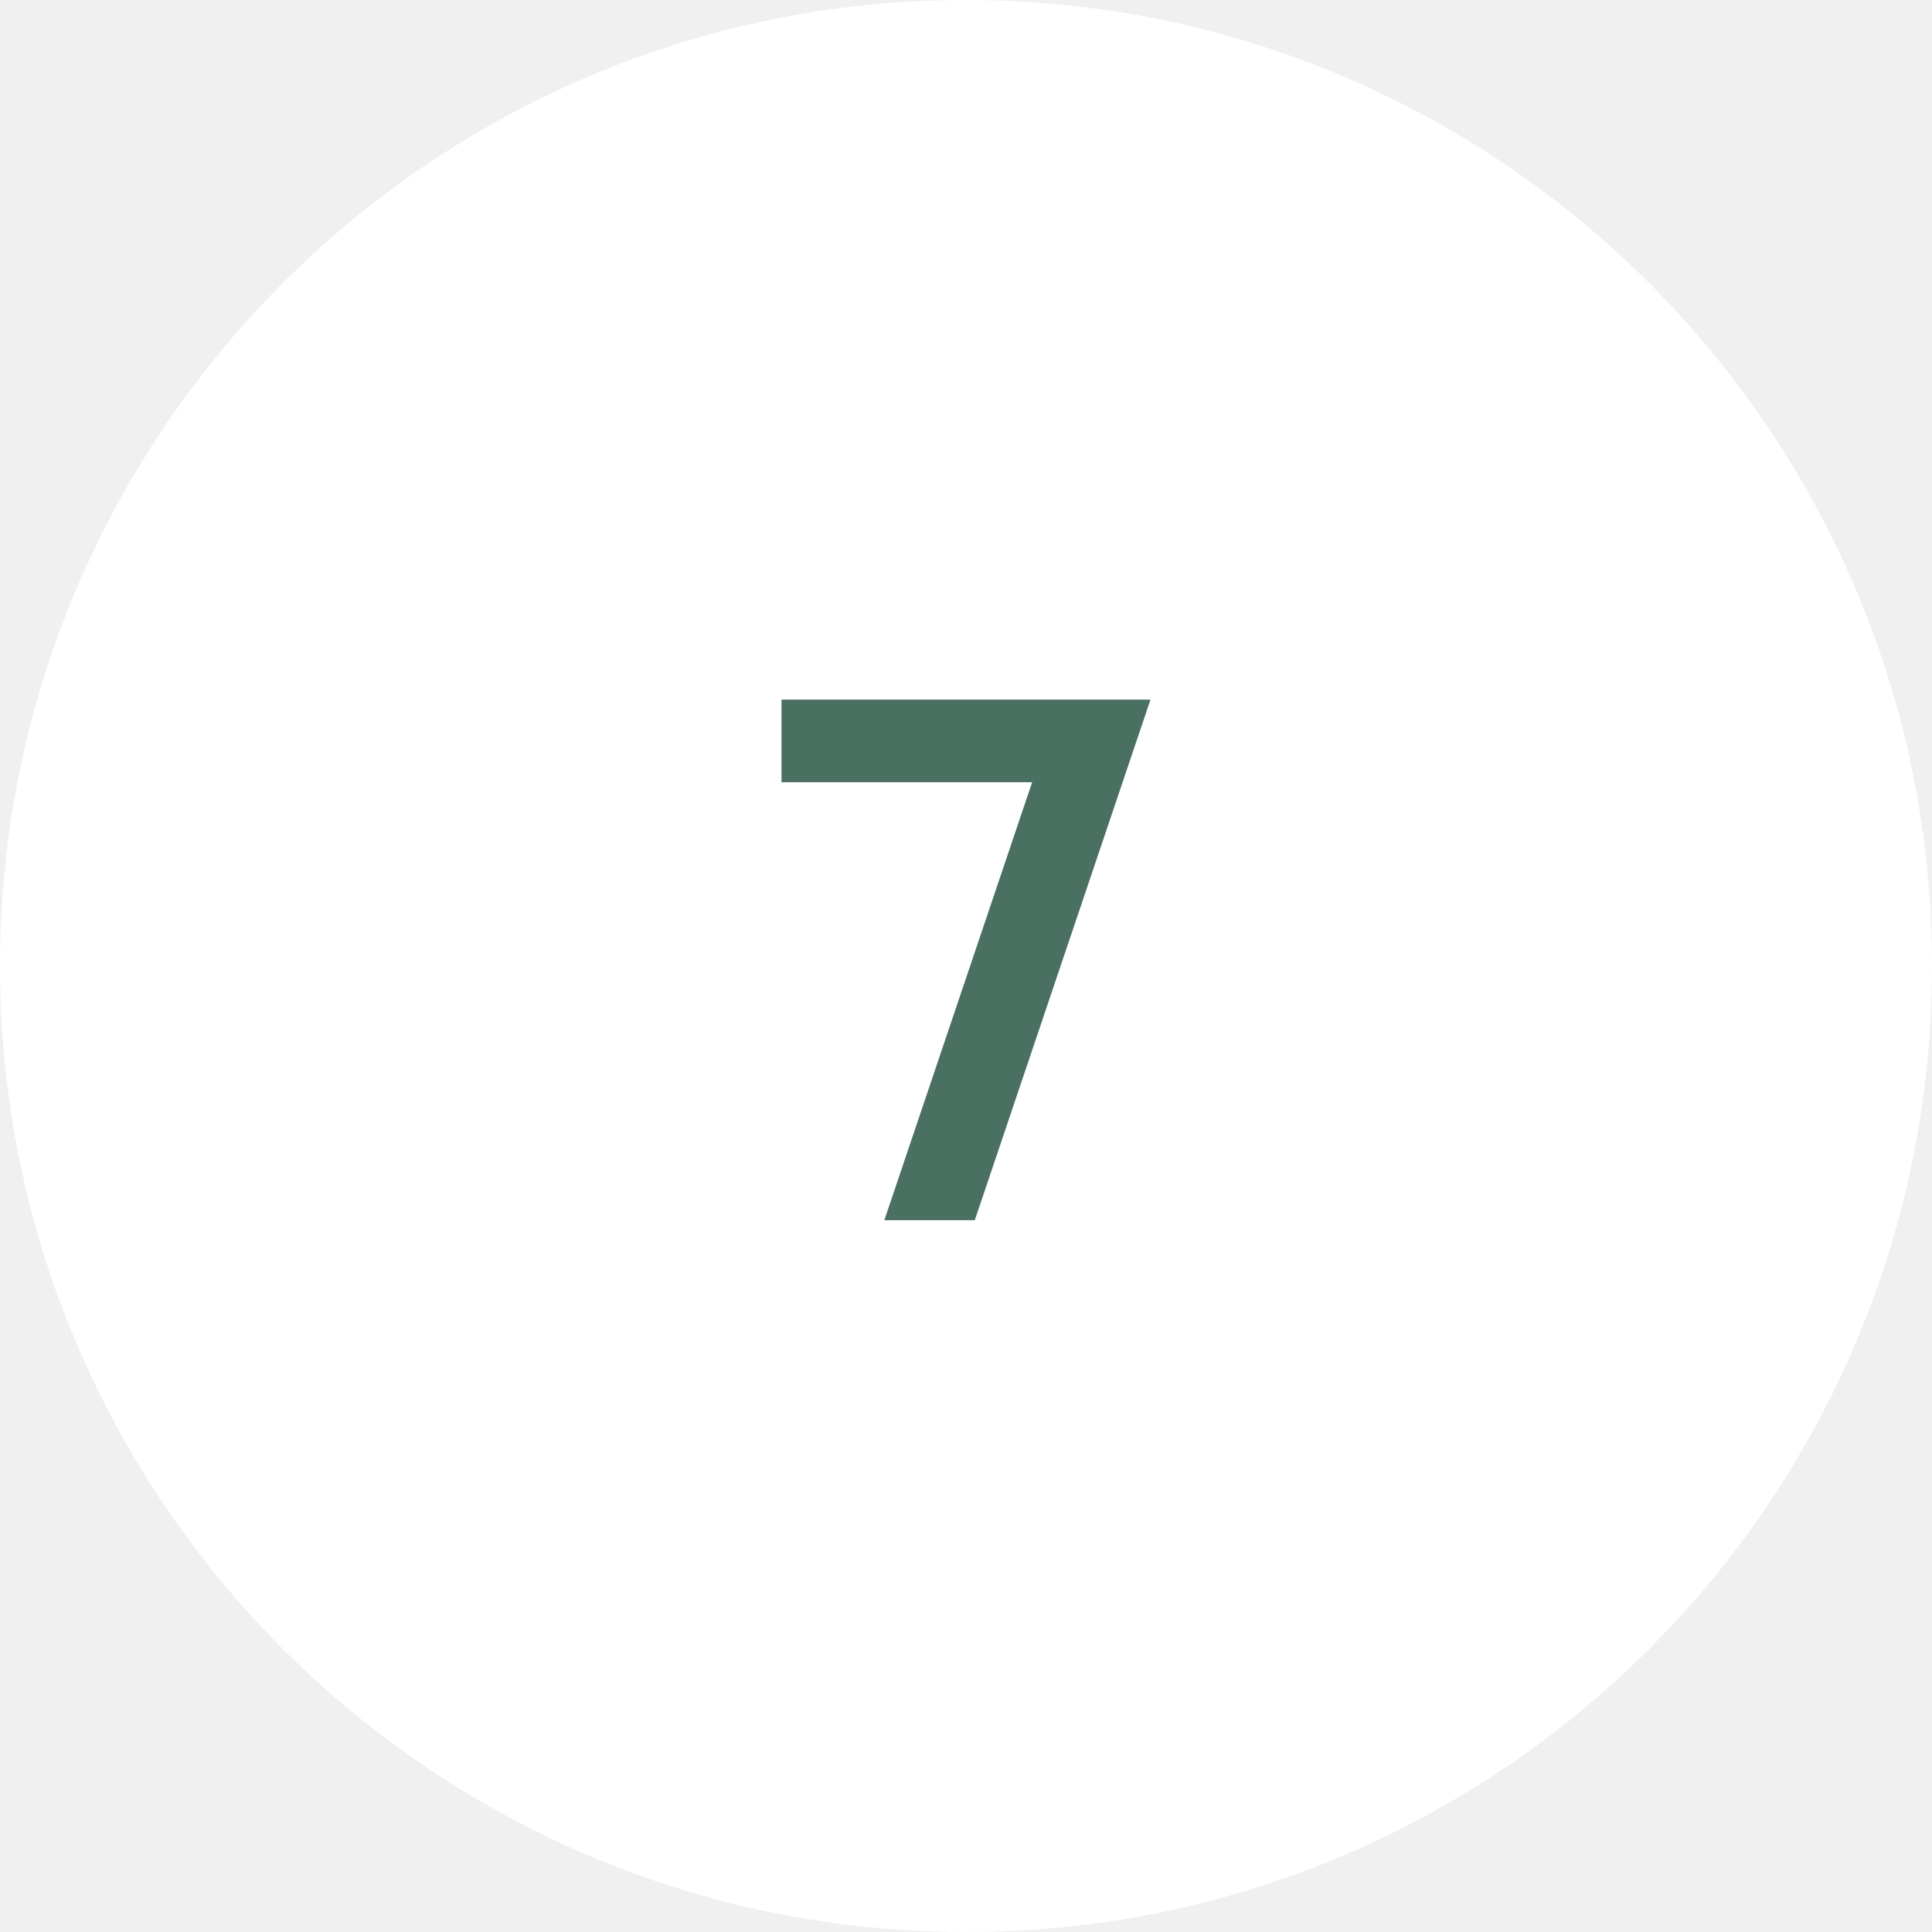
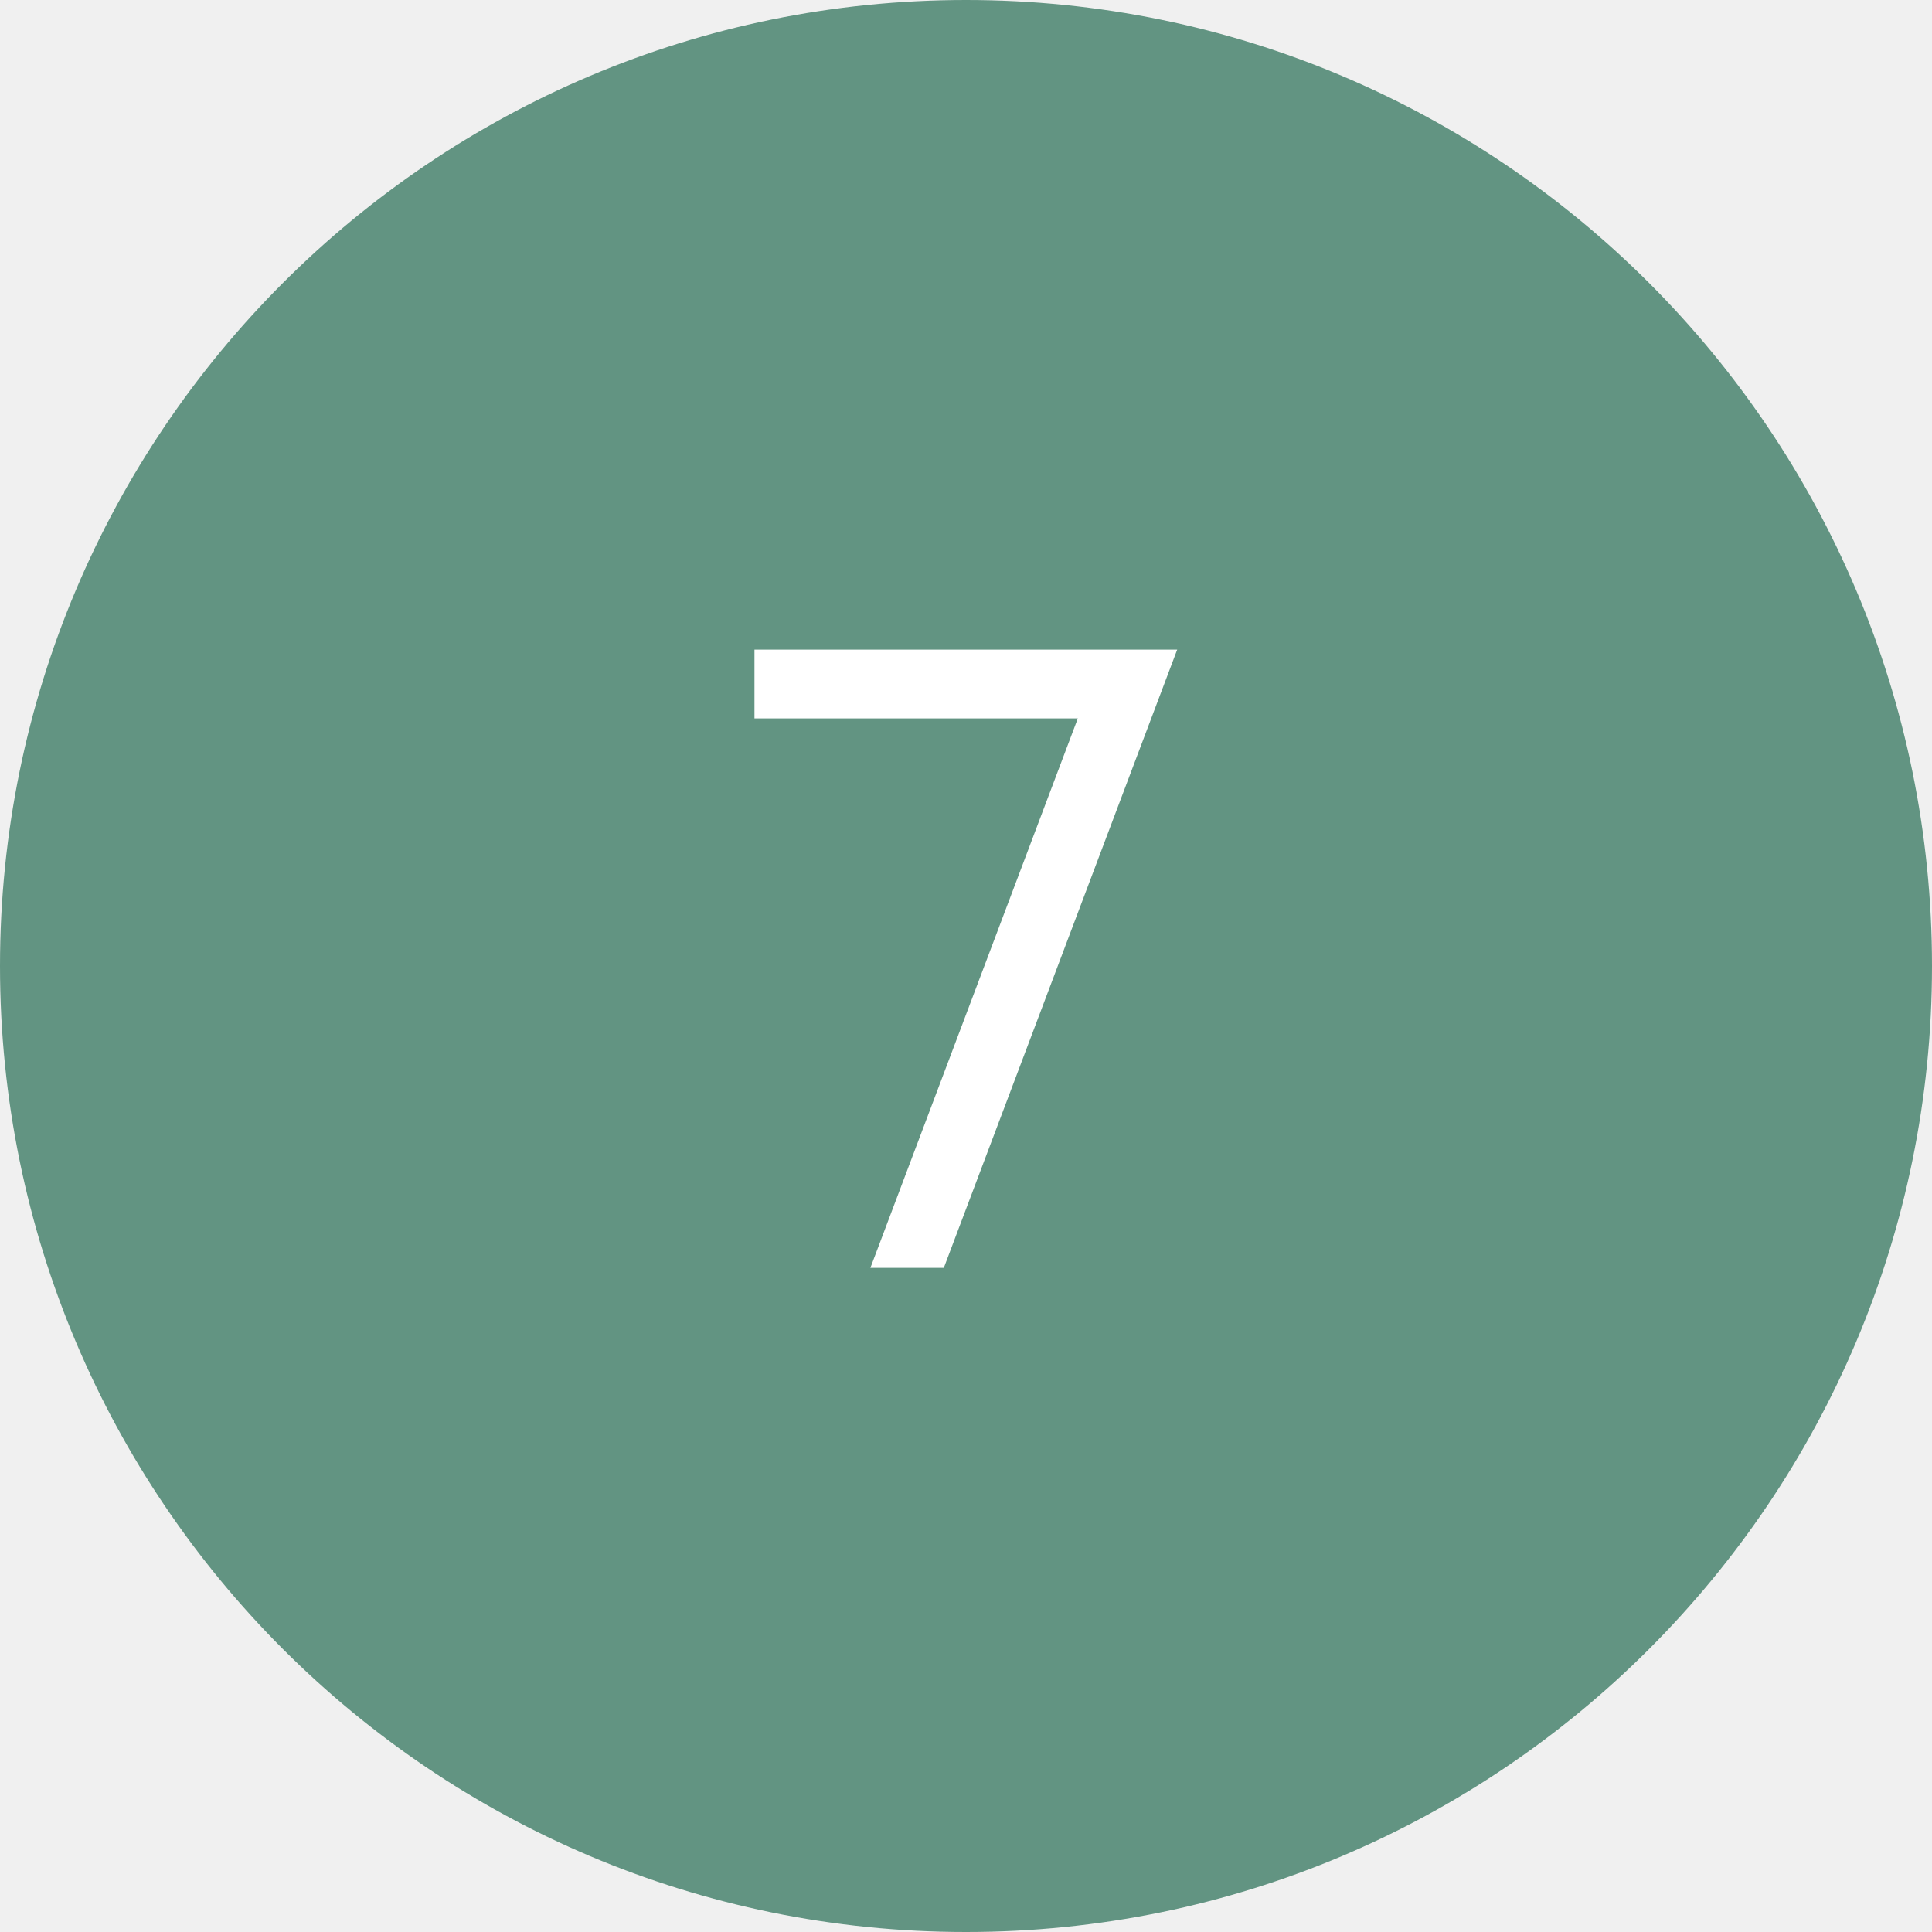
- <svg xmlns="http://www.w3.org/2000/svg" width="95" height="95" viewBox="0 0 95 95" fill="none">
-   <rect width="95" height="95" rx="47.5" fill="white" />
-   <path d="M56.572 34.4L47.932 60H43.484L52.124 34.4H56.572ZM54.14 38.464H38.428V34.4H56.572L54.14 38.464Z" fill="#4A7062" />
+ <svg xmlns="http://www.w3.org/2000/svg" width="80" height="80" viewBox="0 0 80 80" fill="none">
+   <rect width="80" height="80" rx="40" fill="#629482" />
+   <path d="M48.745 26.9L39.081 52.5H36.041L45.705 26.9H48.745ZM46.569 29.748H31.241V26.9H48.745L46.569 29.748Z" fill="white" />
</svg>
